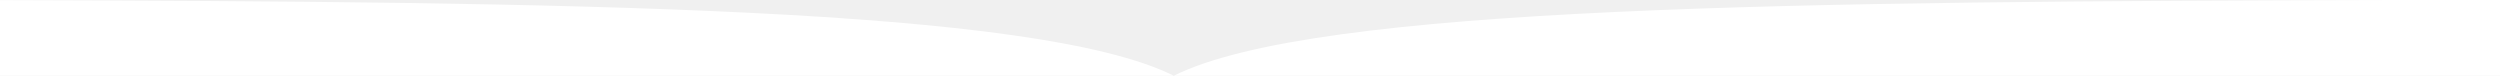
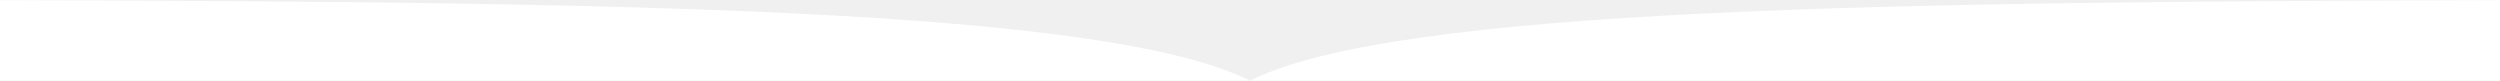
- <svg xmlns="http://www.w3.org/2000/svg" width="330" height="10" viewBox="0 0 330 10" fill="none">
-   <path fill-rule="evenodd" clip-rule="evenodd" d="M154.938 10C173.596 0.668 238.357 0.2 315.875 0H330V10L154.938 10ZM0 0.016C74.844 0.23 136.763 0.91 154.938 10L0 10L0 0.016Z" fill="#fff" />
+ <svg xmlns="http://www.w3.org/2000/svg" viewBox="0 0 309.88 10">
+   <defs>
+     <style>.cls-1{fill:#fff;}</style>
+   </defs>
+   <path class="cls-1" d="m154.94,10M0,.02c74.84.21,136.76.89,154.94,9.98H0V.02Z" />
+   <path class="cls-1" d="m154.94,10,154.94,0h-154.94C173.11.91,235.03.23,309.88.02v9.98Z" />
</svg>
